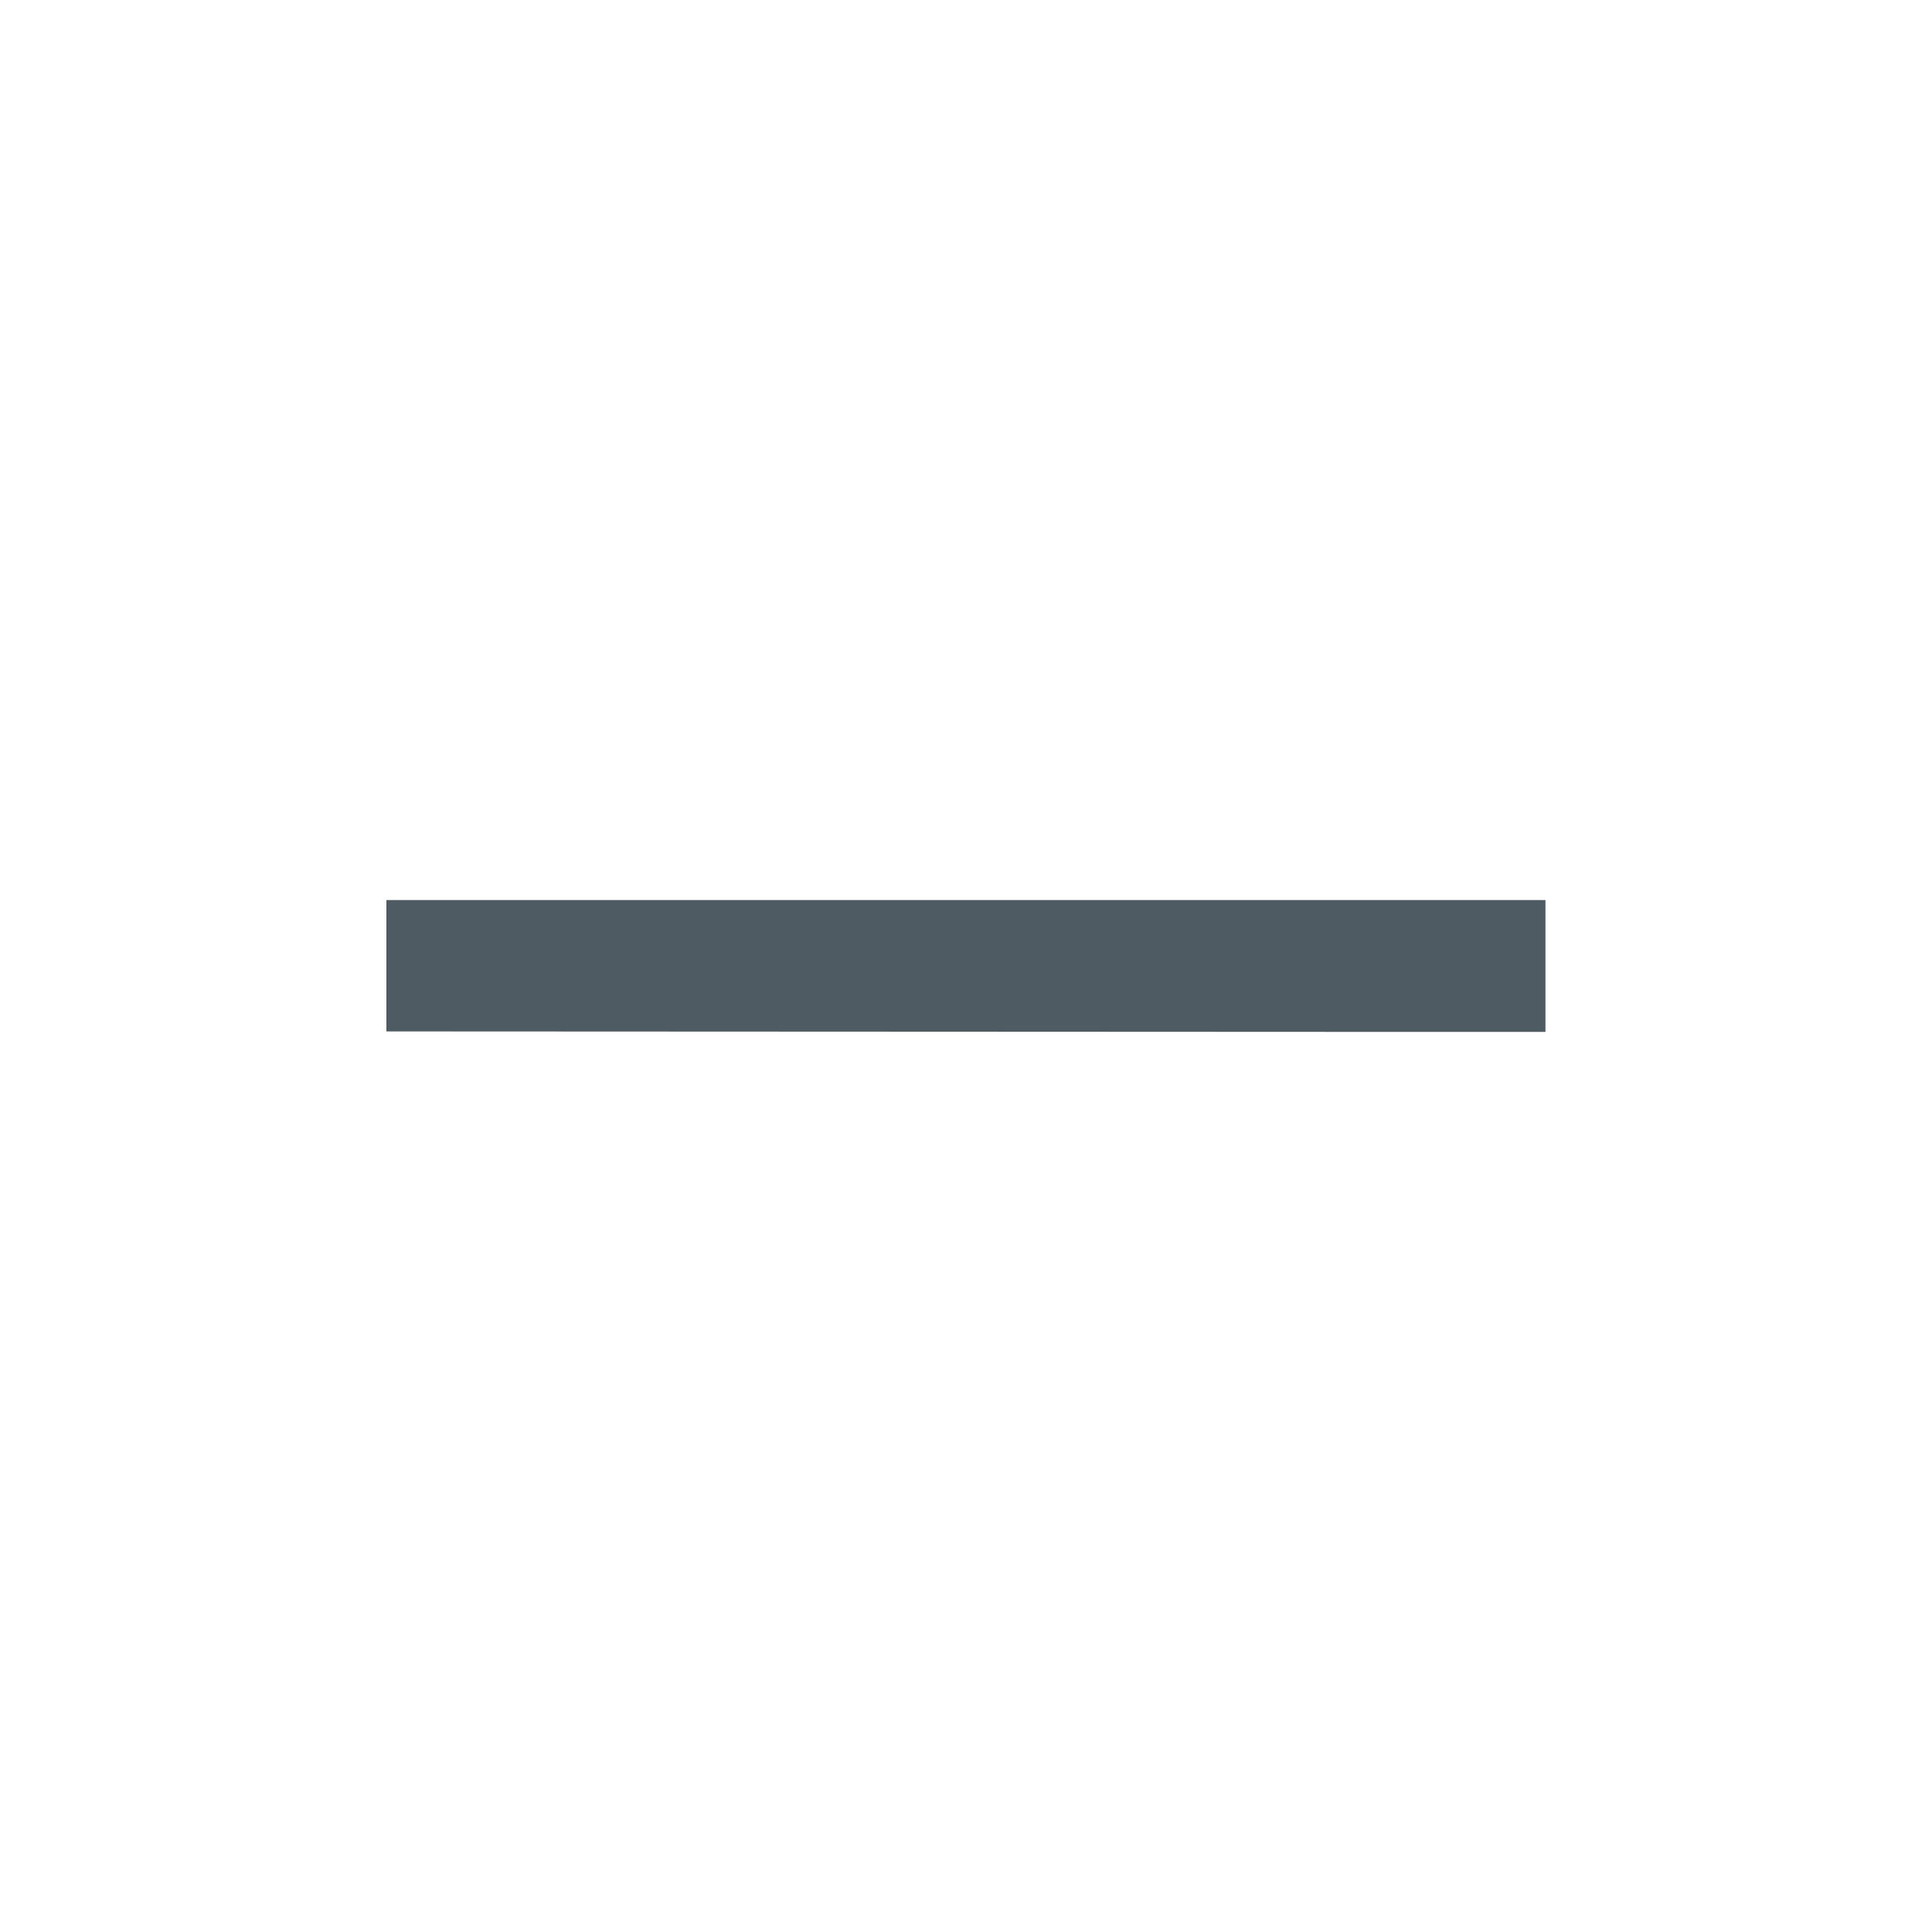
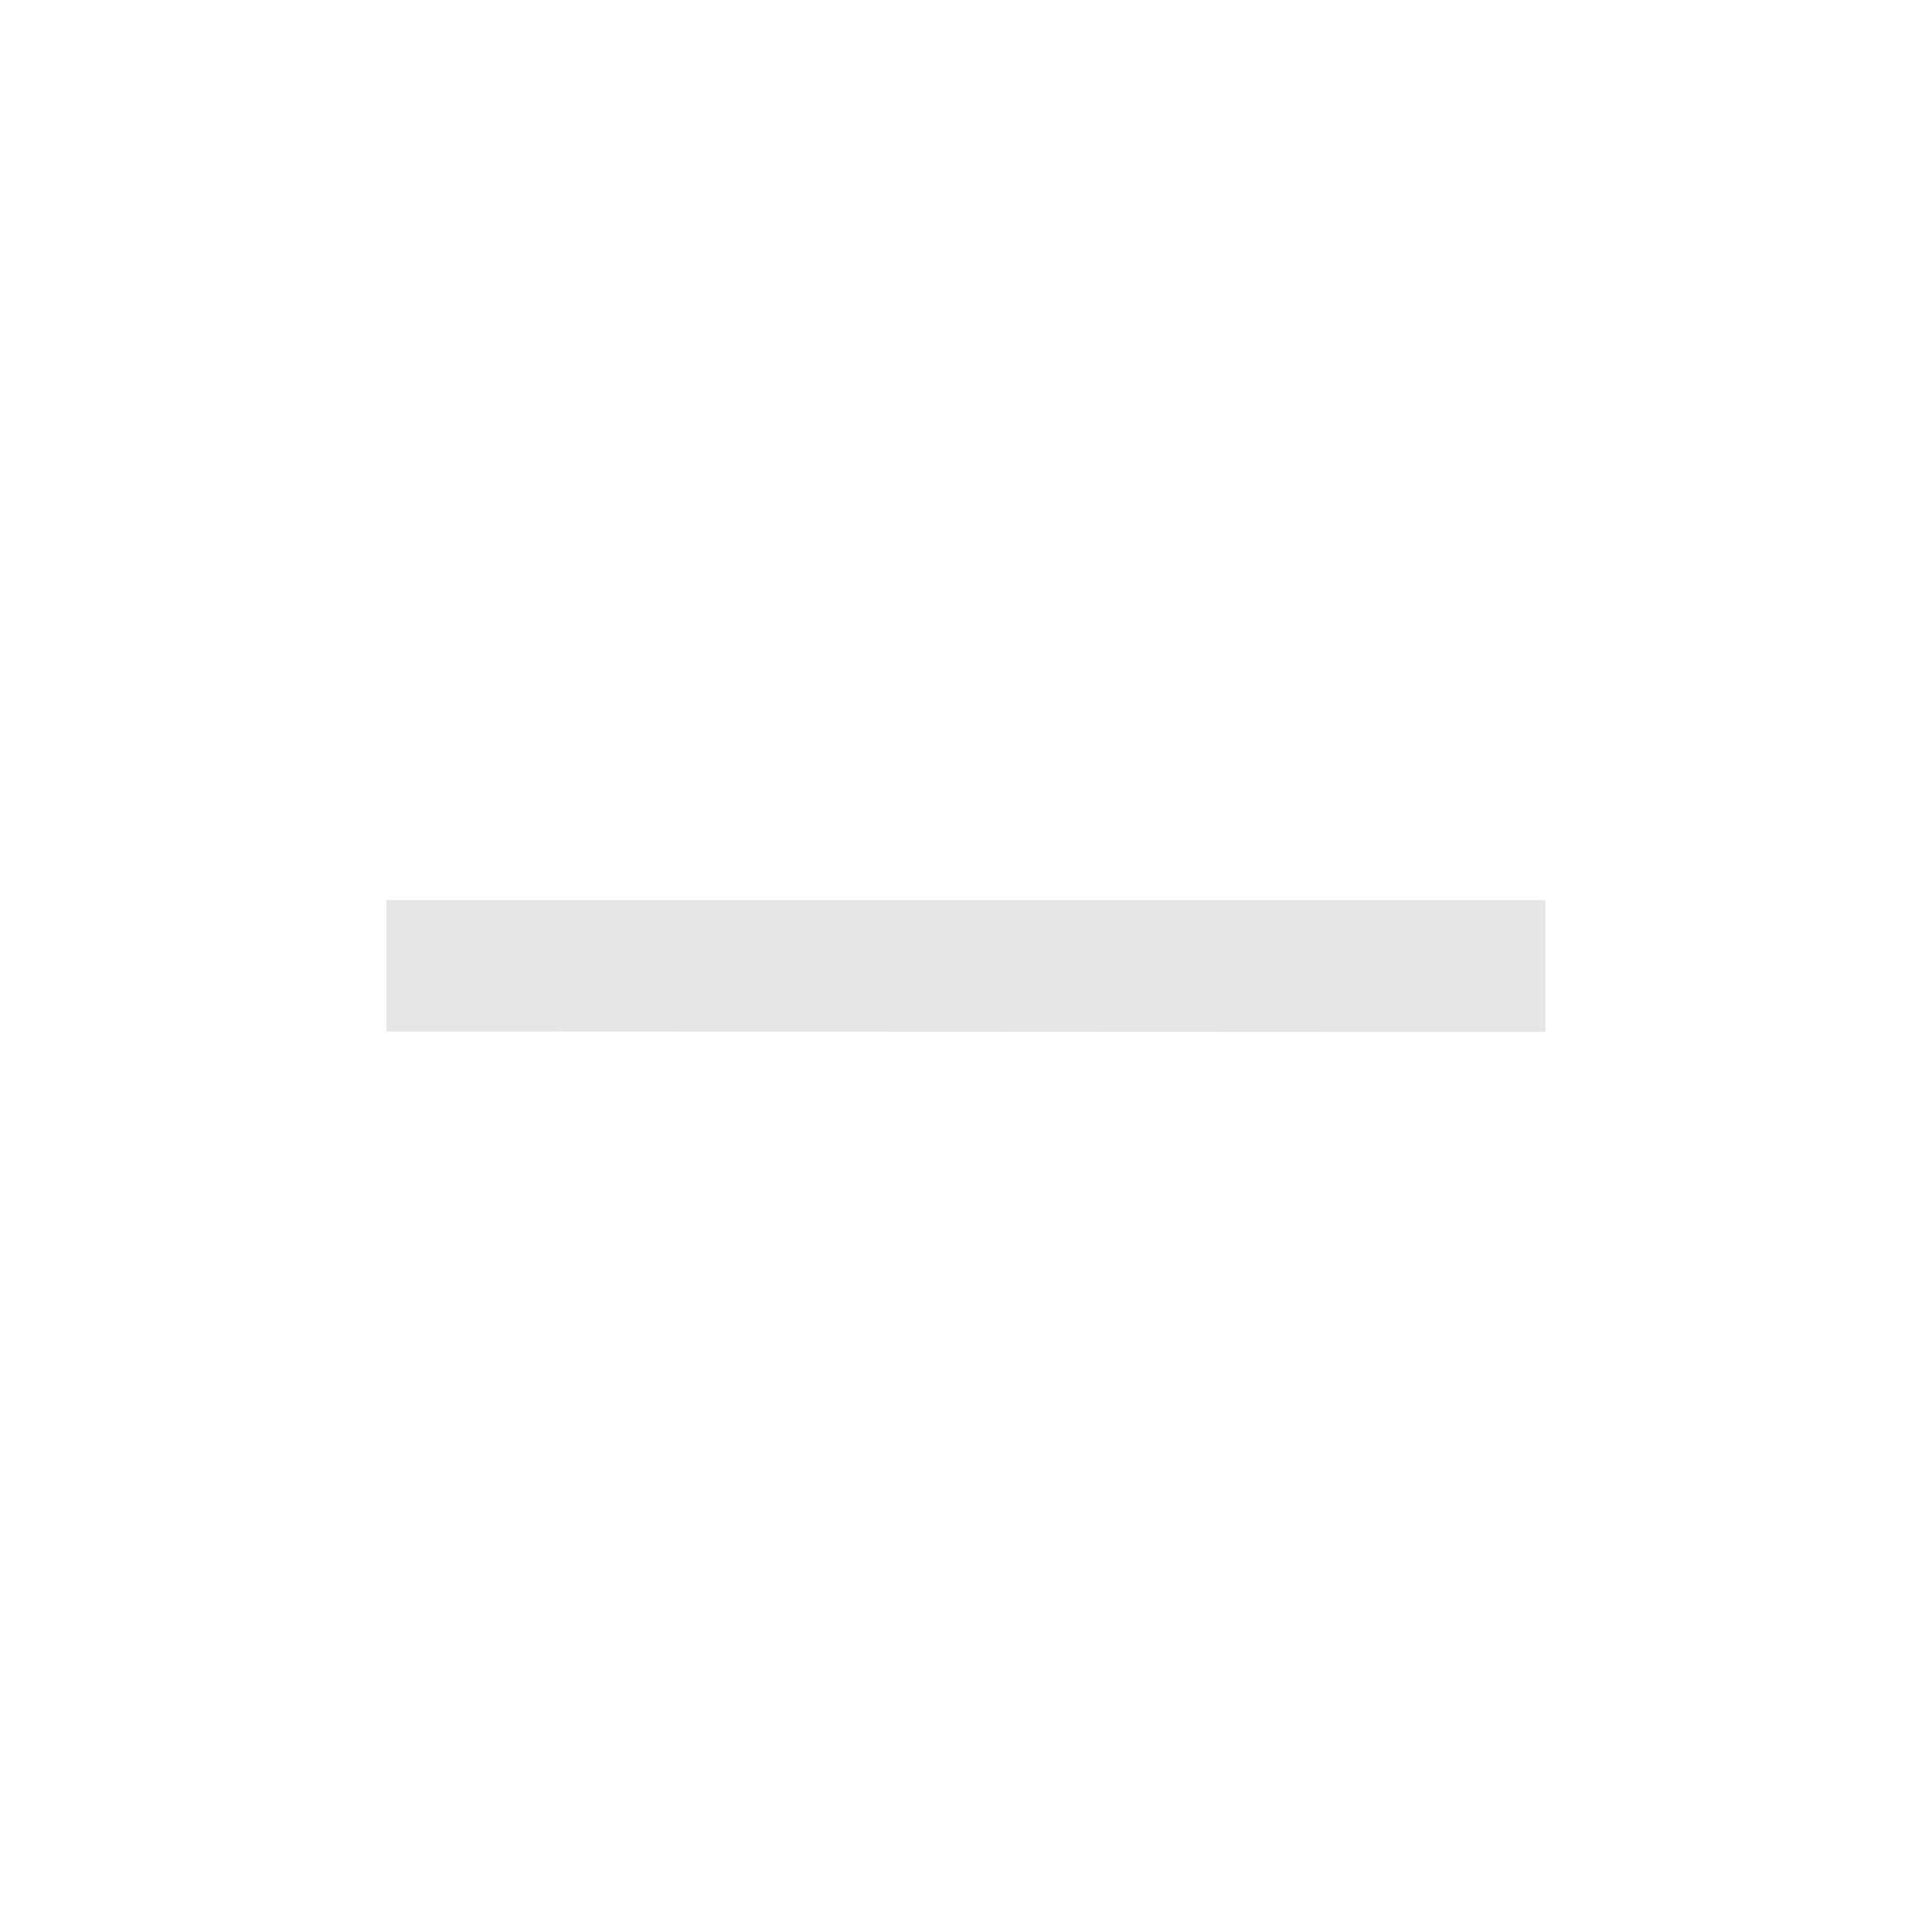
<svg xmlns="http://www.w3.org/2000/svg" width="20" height="20" viewBox="0 0 5.292 5.292" version="1.1" id="svg8">
  <defs id="defs2" />
  <g id="layer1" transform="translate(0,-291.7083)">
    <g id="g847" transform="matrix(0.05207439,0,0,0.05207453,-0.9012516,282.412)">
      <g id="g851">
        <g id="g1059" transform="matrix(1.998622,0,0,1.998619,17.32448,-313.5231)">
          <path style="opacity:1;fill:none;fill-opacity:0.494;stroke:#ffffff00;stroke-width:0.07;stroke-linecap:round;stroke-linejoin:round;stroke-miterlimit:4;stroke-dasharray:none;stroke-dashoffset:0;stroke-opacity:1;paint-order:stroke fill markers" d="M 25.4,271.6 -8.0000008e-7,246.2 H 50.8 Z" id="path883" />
          <path id="path880" d="m 25.4,271.6 25.4,25.4 H 0 Z" style="opacity:1;fill:none;fill-opacity:0.494;stroke:#ffffff00;stroke-width:0.07;stroke-linecap:round;stroke-linejoin:round;stroke-miterlimit:4;stroke-dasharray:none;stroke-dashoffset:0;stroke-opacity:1;paint-order:stroke fill markers" />
          <rect ry="5.053" y="253.849" x="7.649" height="35.529" width="35.529" id="rect870" style="opacity:1;fill:none;fill-opacity:0.494;stroke:#ffffff00;stroke-width:0.062;stroke-linecap:round;stroke-linejoin:round;stroke-miterlimit:4;stroke-dasharray:none;stroke-dashoffset:0;stroke-opacity:1;paint-order:stroke fill markers" />
          <circle r="25.397" cy="271.6" cx="25.4" id="path872" style="opacity:1;fill:none;fill-opacity:0.494;stroke:#ffffff00;stroke-width:0.076;stroke-linecap:round;stroke-linejoin:round;stroke-miterlimit:4;stroke-dasharray:none;stroke-dashoffset:0;stroke-opacity:1;paint-order:stroke fill markers" />
          <circle transform="rotate(-45)" cx="-174.09" cy="210.011" r="12.656" id="path876" style="opacity:1;fill:none;fill-opacity:0.494;stroke:#ffffff00;stroke-width:0.074;stroke-linecap:round;stroke-linejoin:round;stroke-miterlimit:4;stroke-dasharray:none;stroke-dashoffset:0;stroke-opacity:1;paint-order:stroke fill markers" />
          <path id="path904" d="m 25.4,271.6 -25.4,25.4 v -50.8 z" style="opacity:1;fill:none;fill-opacity:0.494;stroke:#ffffff00;stroke-width:0.07;stroke-linecap:round;stroke-linejoin:round;stroke-miterlimit:4;stroke-dasharray:none;stroke-dashoffset:0;stroke-opacity:1;paint-order:stroke fill markers" />
          <path style="opacity:1;fill:none;fill-opacity:0.494;stroke:#ffffff00;stroke-width:0.07;stroke-linecap:round;stroke-linejoin:round;stroke-miterlimit:4;stroke-dasharray:none;stroke-dashoffset:0;stroke-opacity:1;paint-order:stroke fill markers" d="m 25.4,271.6 25.4,-25.4 v 50.8 z" id="path906" />
          <rect ry="5.051" y="256.393" x="2.566" height="30.44" width="45.694" id="rect837" style="opacity:1;fill:none;fill-opacity:0.494;stroke:#ffffff00;stroke-width:0.066;stroke-linecap:round;stroke-linejoin:round;stroke-miterlimit:4;stroke-dasharray:none;stroke-dashoffset:0;stroke-opacity:1;paint-order:stroke fill markers" />
          <rect style="opacity:1;fill:none;fill-opacity:0.494;stroke:#ffffff00;stroke-width:0.066;stroke-linecap:round;stroke-linejoin:round;stroke-miterlimit:4;stroke-dasharray:none;stroke-dashoffset:0;stroke-opacity:1;paint-order:stroke fill markers" id="rect831" width="45.694" height="30.441" x="248.766" y="-40.633" ry="5.051" transform="rotate(90)" />
        </g>
      </g>
    </g>
    <path style="opacity:1;fill:#ffc107;fill-opacity:1;stroke:none;stroke-width:0.386;stroke-miterlimit:4;stroke-dasharray:none;stroke-opacity:1" d="m 50.206,401.677 c 110.217,0.713 55.109,0.356 0,0 z" id="rect997" />
    <g style="fill:#4caf50" id="g858" transform="matrix(0.2645833,0,0,0.2645833,-6.085416,290.1209)">
      <g id="g860" transform="matrix(1.036501,0,0,1,-8.241024,-15.00241)">
-         <path d="m 44.212,31.685 h 1.365 V 30.32 H 34 v 1.36 z" id="path846" style="fill:#4f5b62;stroke-width:0.682" />
+         <path d="m 44.212,31.685 h 1.365 V 30.32 H 34 v 1.36 z" id="path846" style="fill:#e6e6e6;stroke-width:0.682" />
      </g>
    </g>
  </g>
</svg>
